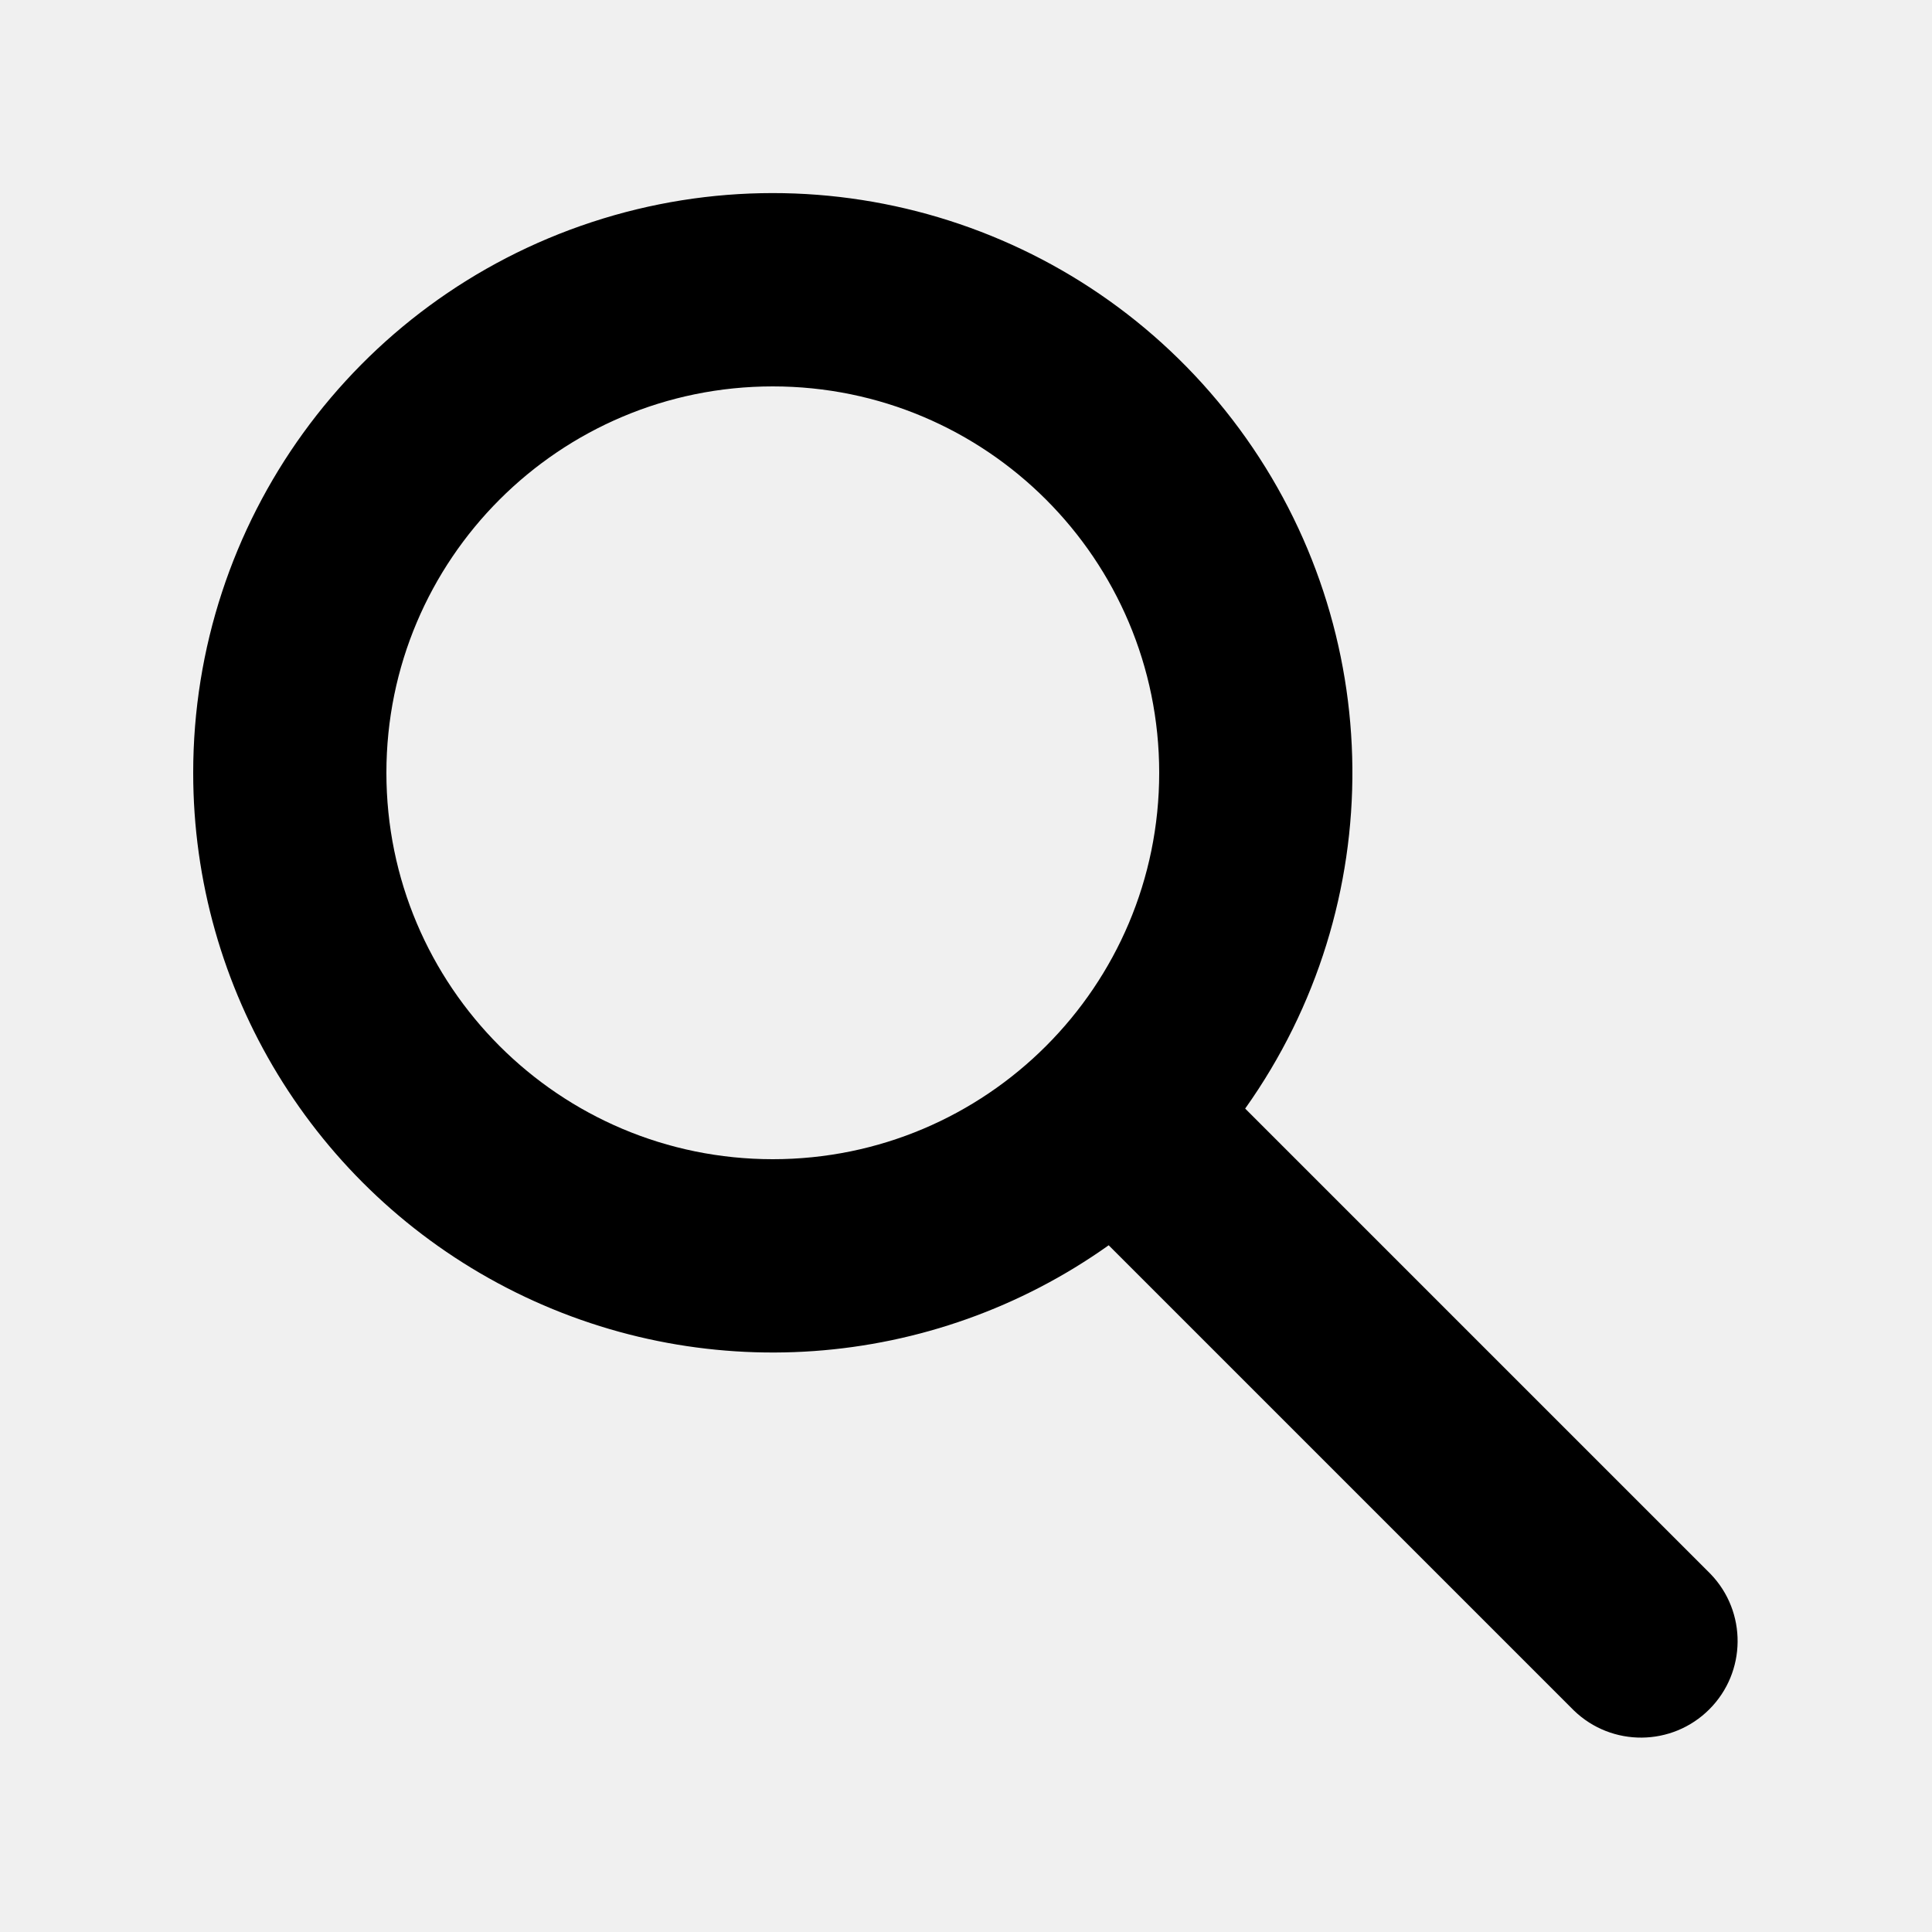
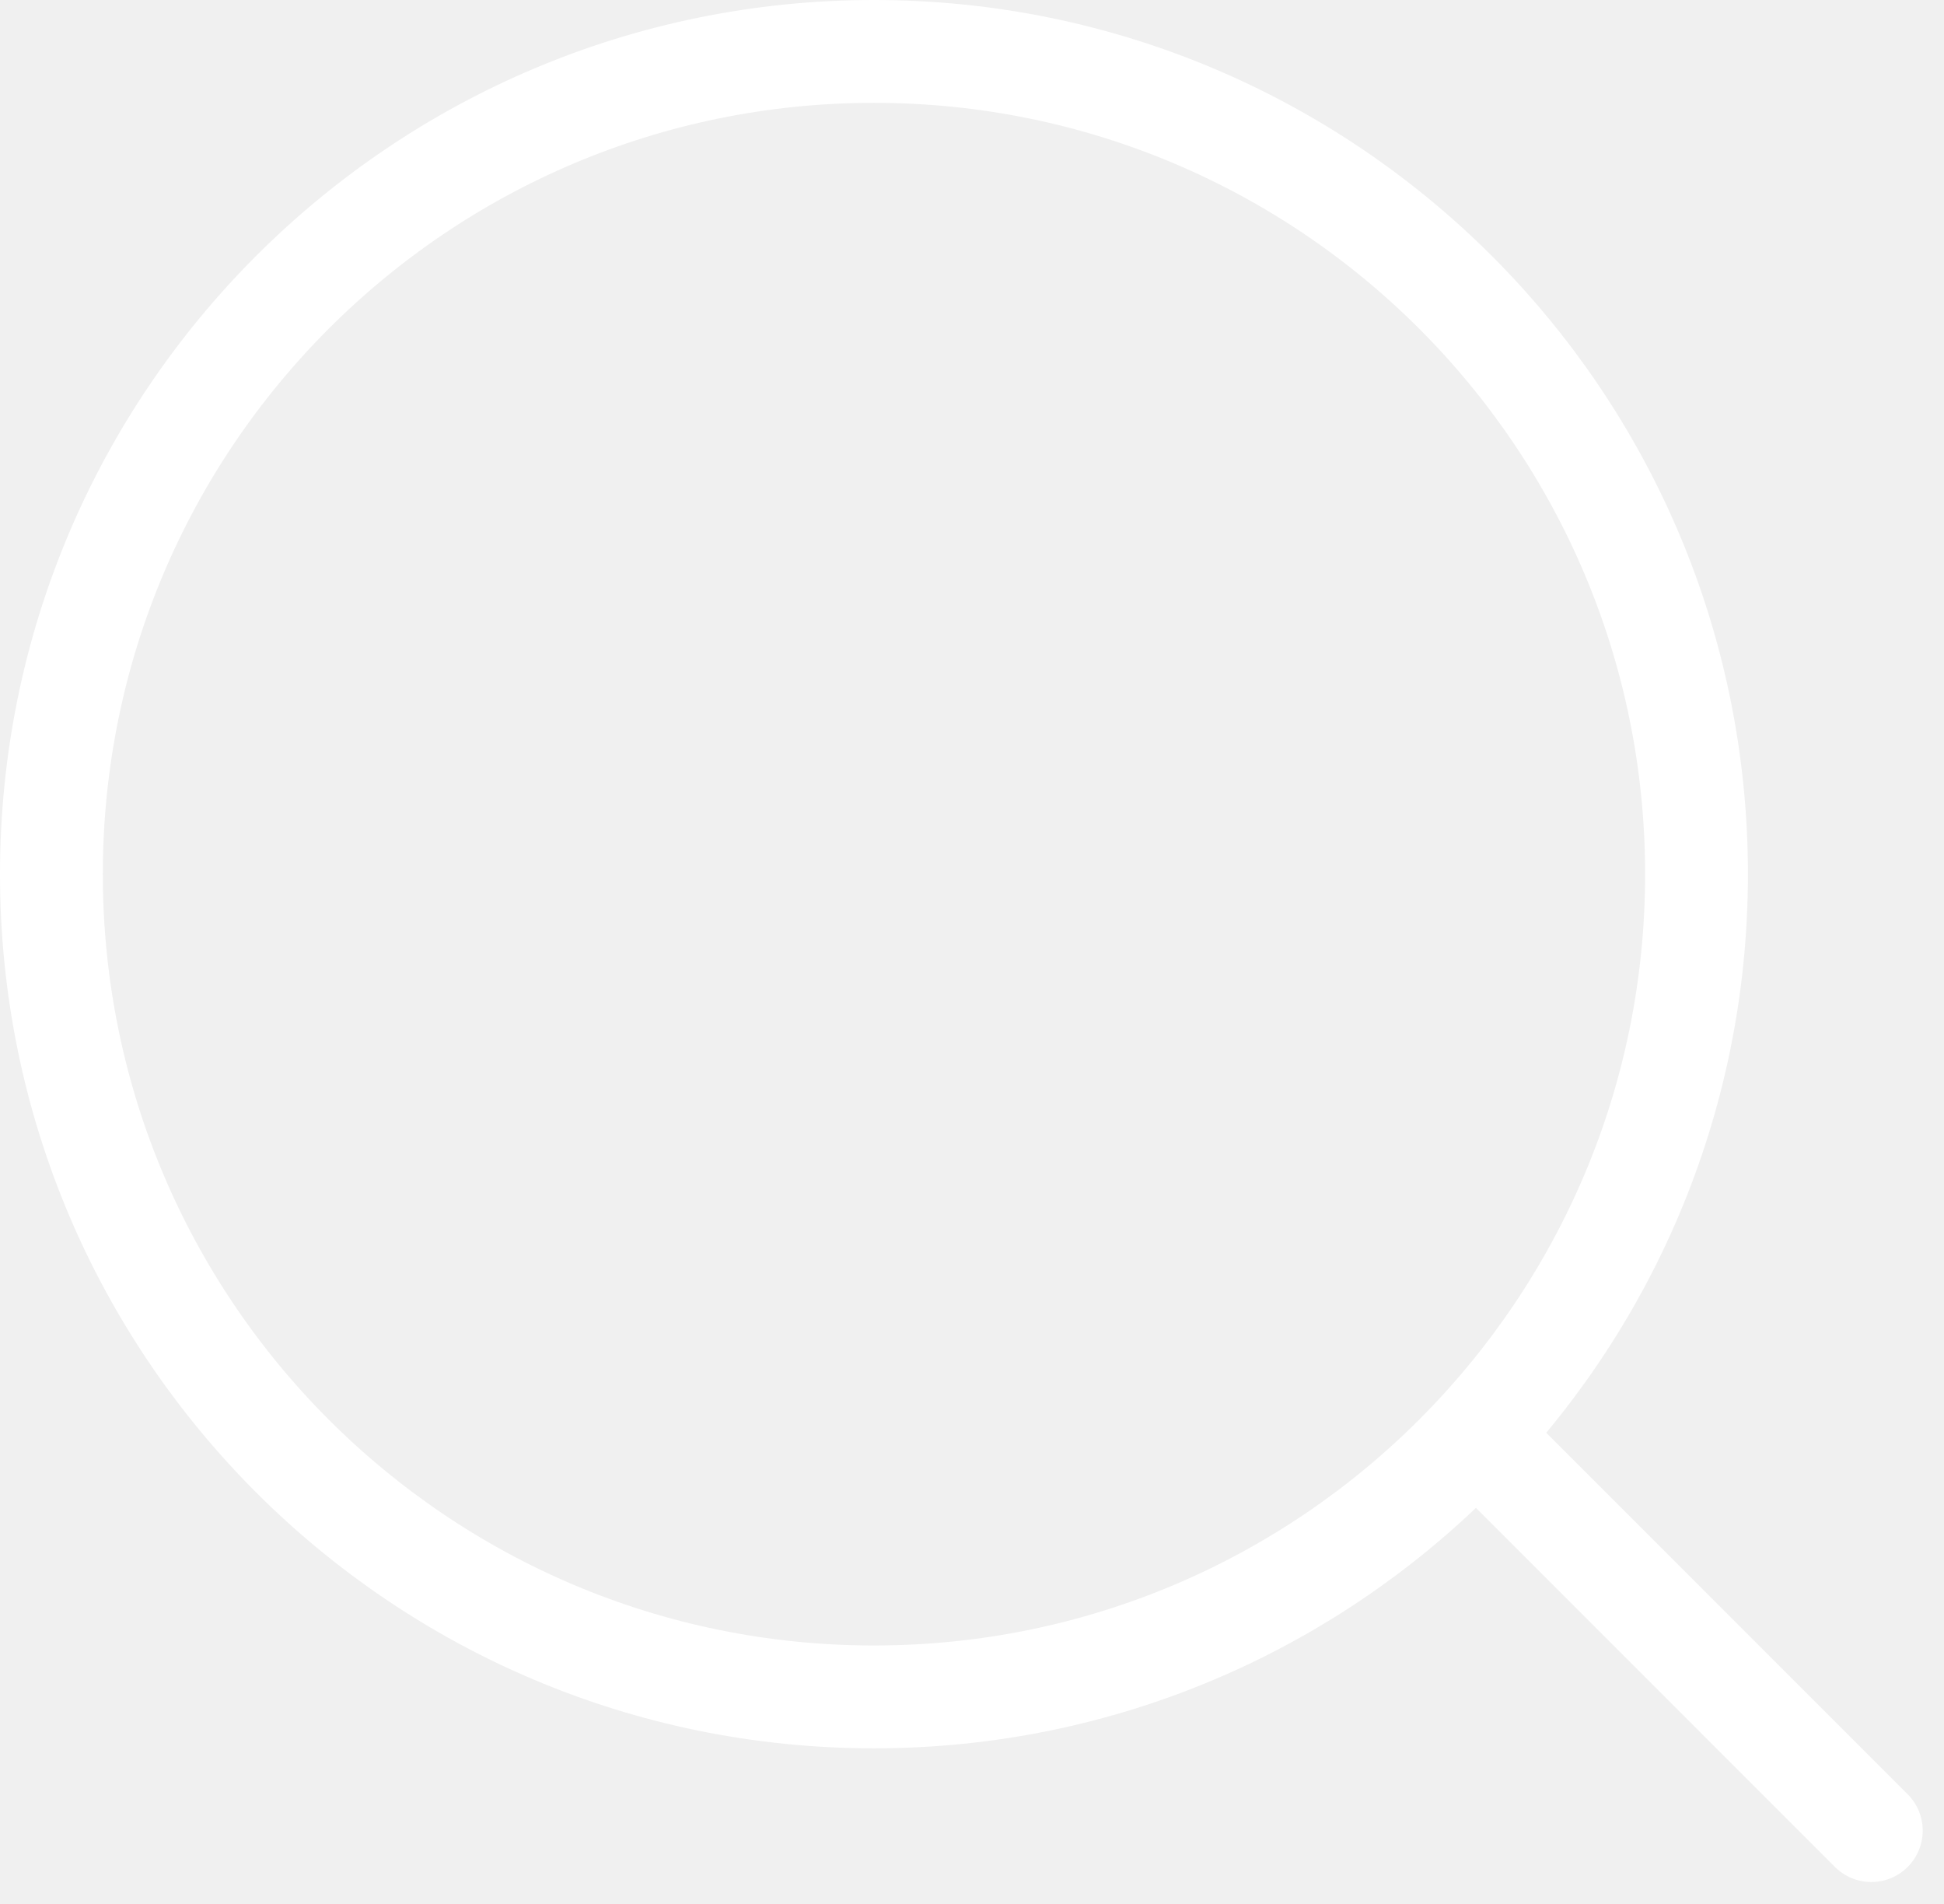
- <svg aria-hidden="true" fill="currentColor" viewBox="0 0 20 20">
-   <path fill-rule="evenodd" d="M8 4a4 4 0 100 8 4 4 0 000-8zM2 8a6 6 0 1110.89 3.476l4.817 4.817a1 1 0 01-1.414 1.414l-4.816-4.816A6 6 0 012 8z" clip-rule="evenodd" />
+ <svg xmlns="http://www.w3.org/2000/svg" width="18.907" height="18.507" viewBox="0 0 18.907 18.507">
+   <g id="search-icon" transform="translate(0.5 0.5)">
+     <circle id="ellipse" cx="8" cy="8" r="8" fill="none" stroke="#fff" stroke-linecap="round" stroke-linejoin="round" stroke-miterlimit="10" stroke-width="1" />
+     <line id="line" x2="3.5" y2="3.5" transform="translate(14.2 13.8)" fill="none" stroke="#fff" stroke-linecap="round" stroke-linejoin="round" stroke-miterlimit="10" stroke-width="1" />
+   </g>
</svg>
